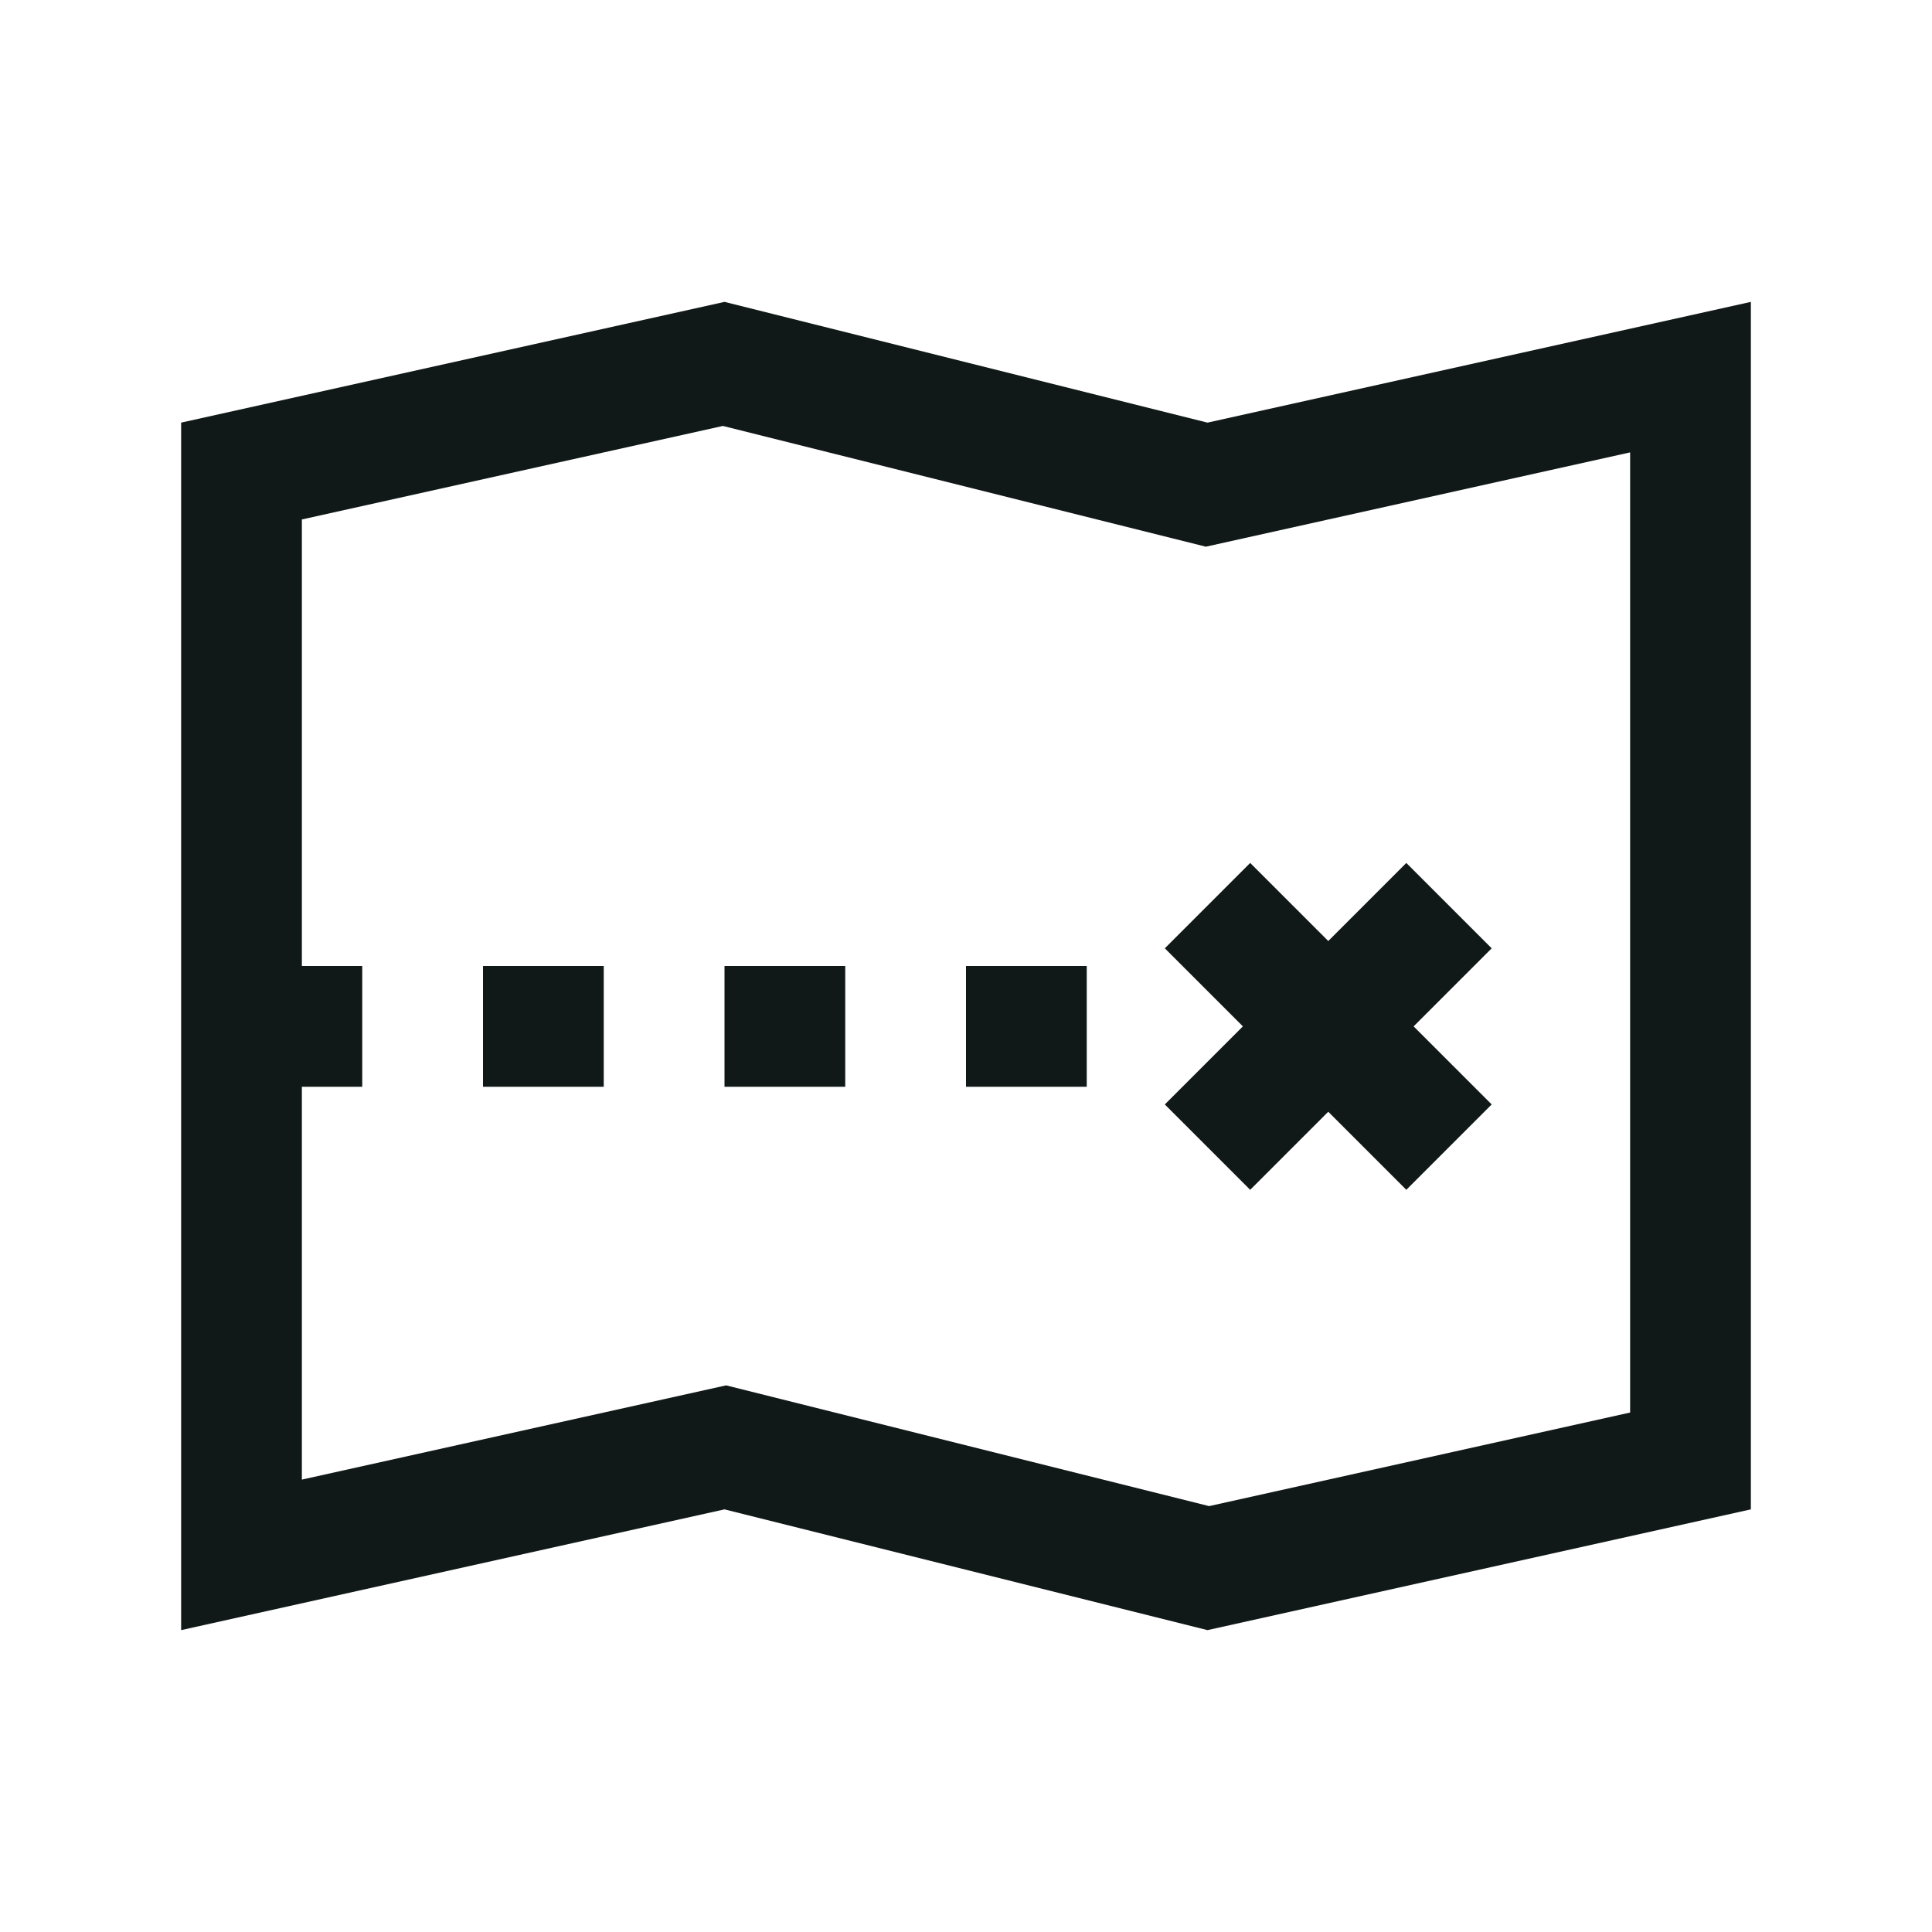
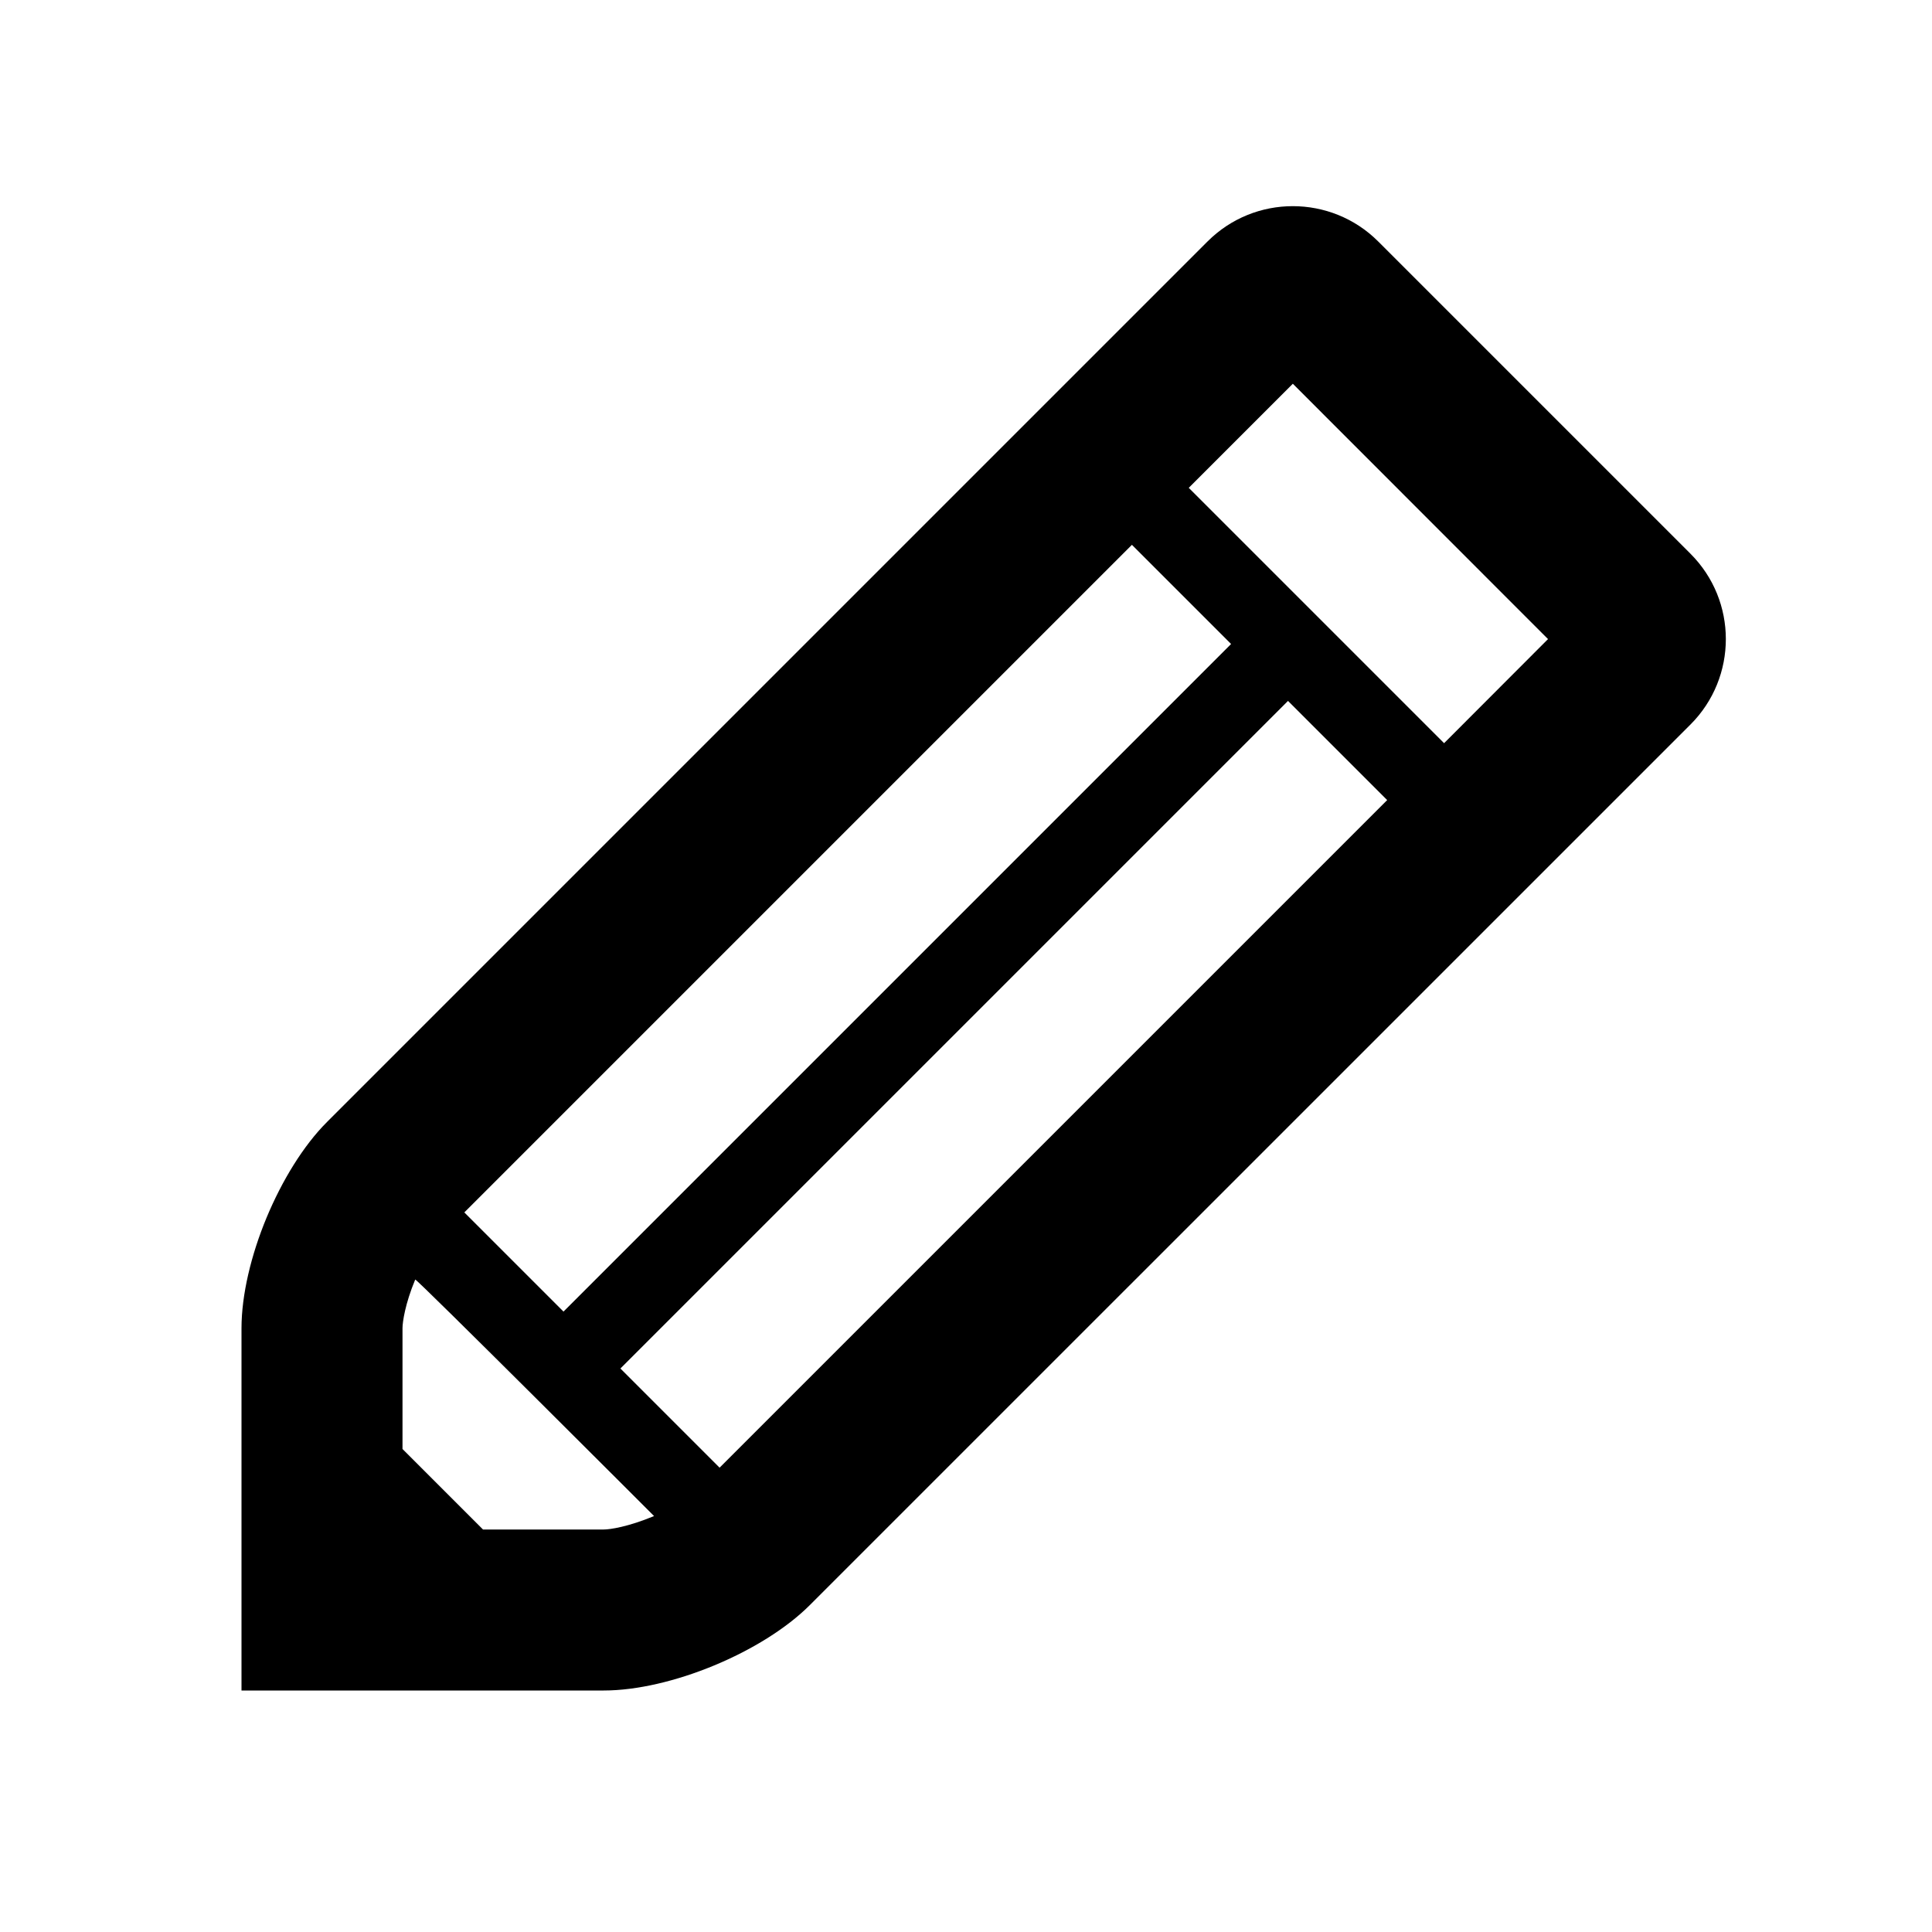
- <svg xmlns="http://www.w3.org/2000/svg" version="1.1" id="DESIGNS" x="0px" y="0px" width="32px" height="32px" viewBox="0 0 32 32" style="enable-background:new 0 0 32 32;" xml:space="preserve">
-   <path d="M20,7l-8-2L3,7v20l9-2l8,2l9-2V5L20,7z M27,23.396l-6.973,1.55l-8-2L5,24.507V18h1v-2H5V8.604  l6.973-1.549l8,2L27,7.493V23.396z M20.707,14.293L22,15.586l1.293-1.293l1.414,1.414L23.414,17l1.293,1.293l-1.414,1.414L22,18.414  l-1.293,1.293l-1.414-1.414L20.586,17l-1.293-1.293L20.707,14.293z M16,16h2v2h-2V16z M12,16h2v2h-2V16z M8,16h2v2H8V16z" style="fill: #111918;" />
+ <svg xmlns="http://www.w3.org/2000/svg" version="1.1" width="24" height="24" viewBox="0 0 24 24">
+   <path d="M21 6.879l-3.879-3.879c-0.293-0.293-0.678-0.439-1.061-0.439-0.384 0-0.767 0.146-1.060 0.439l-10.939 10.939c-0.293 0.293-0.558 0.727-0.75 1.188-0.192 0.463-0.311 0.959-0.311 1.373v4.5h4.5c0.414 0 0.908-0.119 1.371-0.311s0.896-0.457 1.189-0.75l10.94-10.939c0.293-0.293 0.439-0.678 0.439-1.061 0-0.384-0.146-0.767-0.439-1.060zM5.768 15.061l8.293-8.293 1.232 1.232-8.293 8.293-1.232-1.232zM7.5 19h-1.5l-1-1v-1.5c0-0.077 0.033-0.305 0.158-0.605 0.010-0.020 2.967 2.938 2.967 2.938-0.322 0.134-0.548 0.167-0.625 0.167zM8.939 18.232l-1.232-1.232 8.293-8.293 1.232 1.232-8.293 8.293zM17.939 9.232l-3.172-3.172 1.293-1.293 3.17 3.172-1.291 1.293z" />
</svg>
